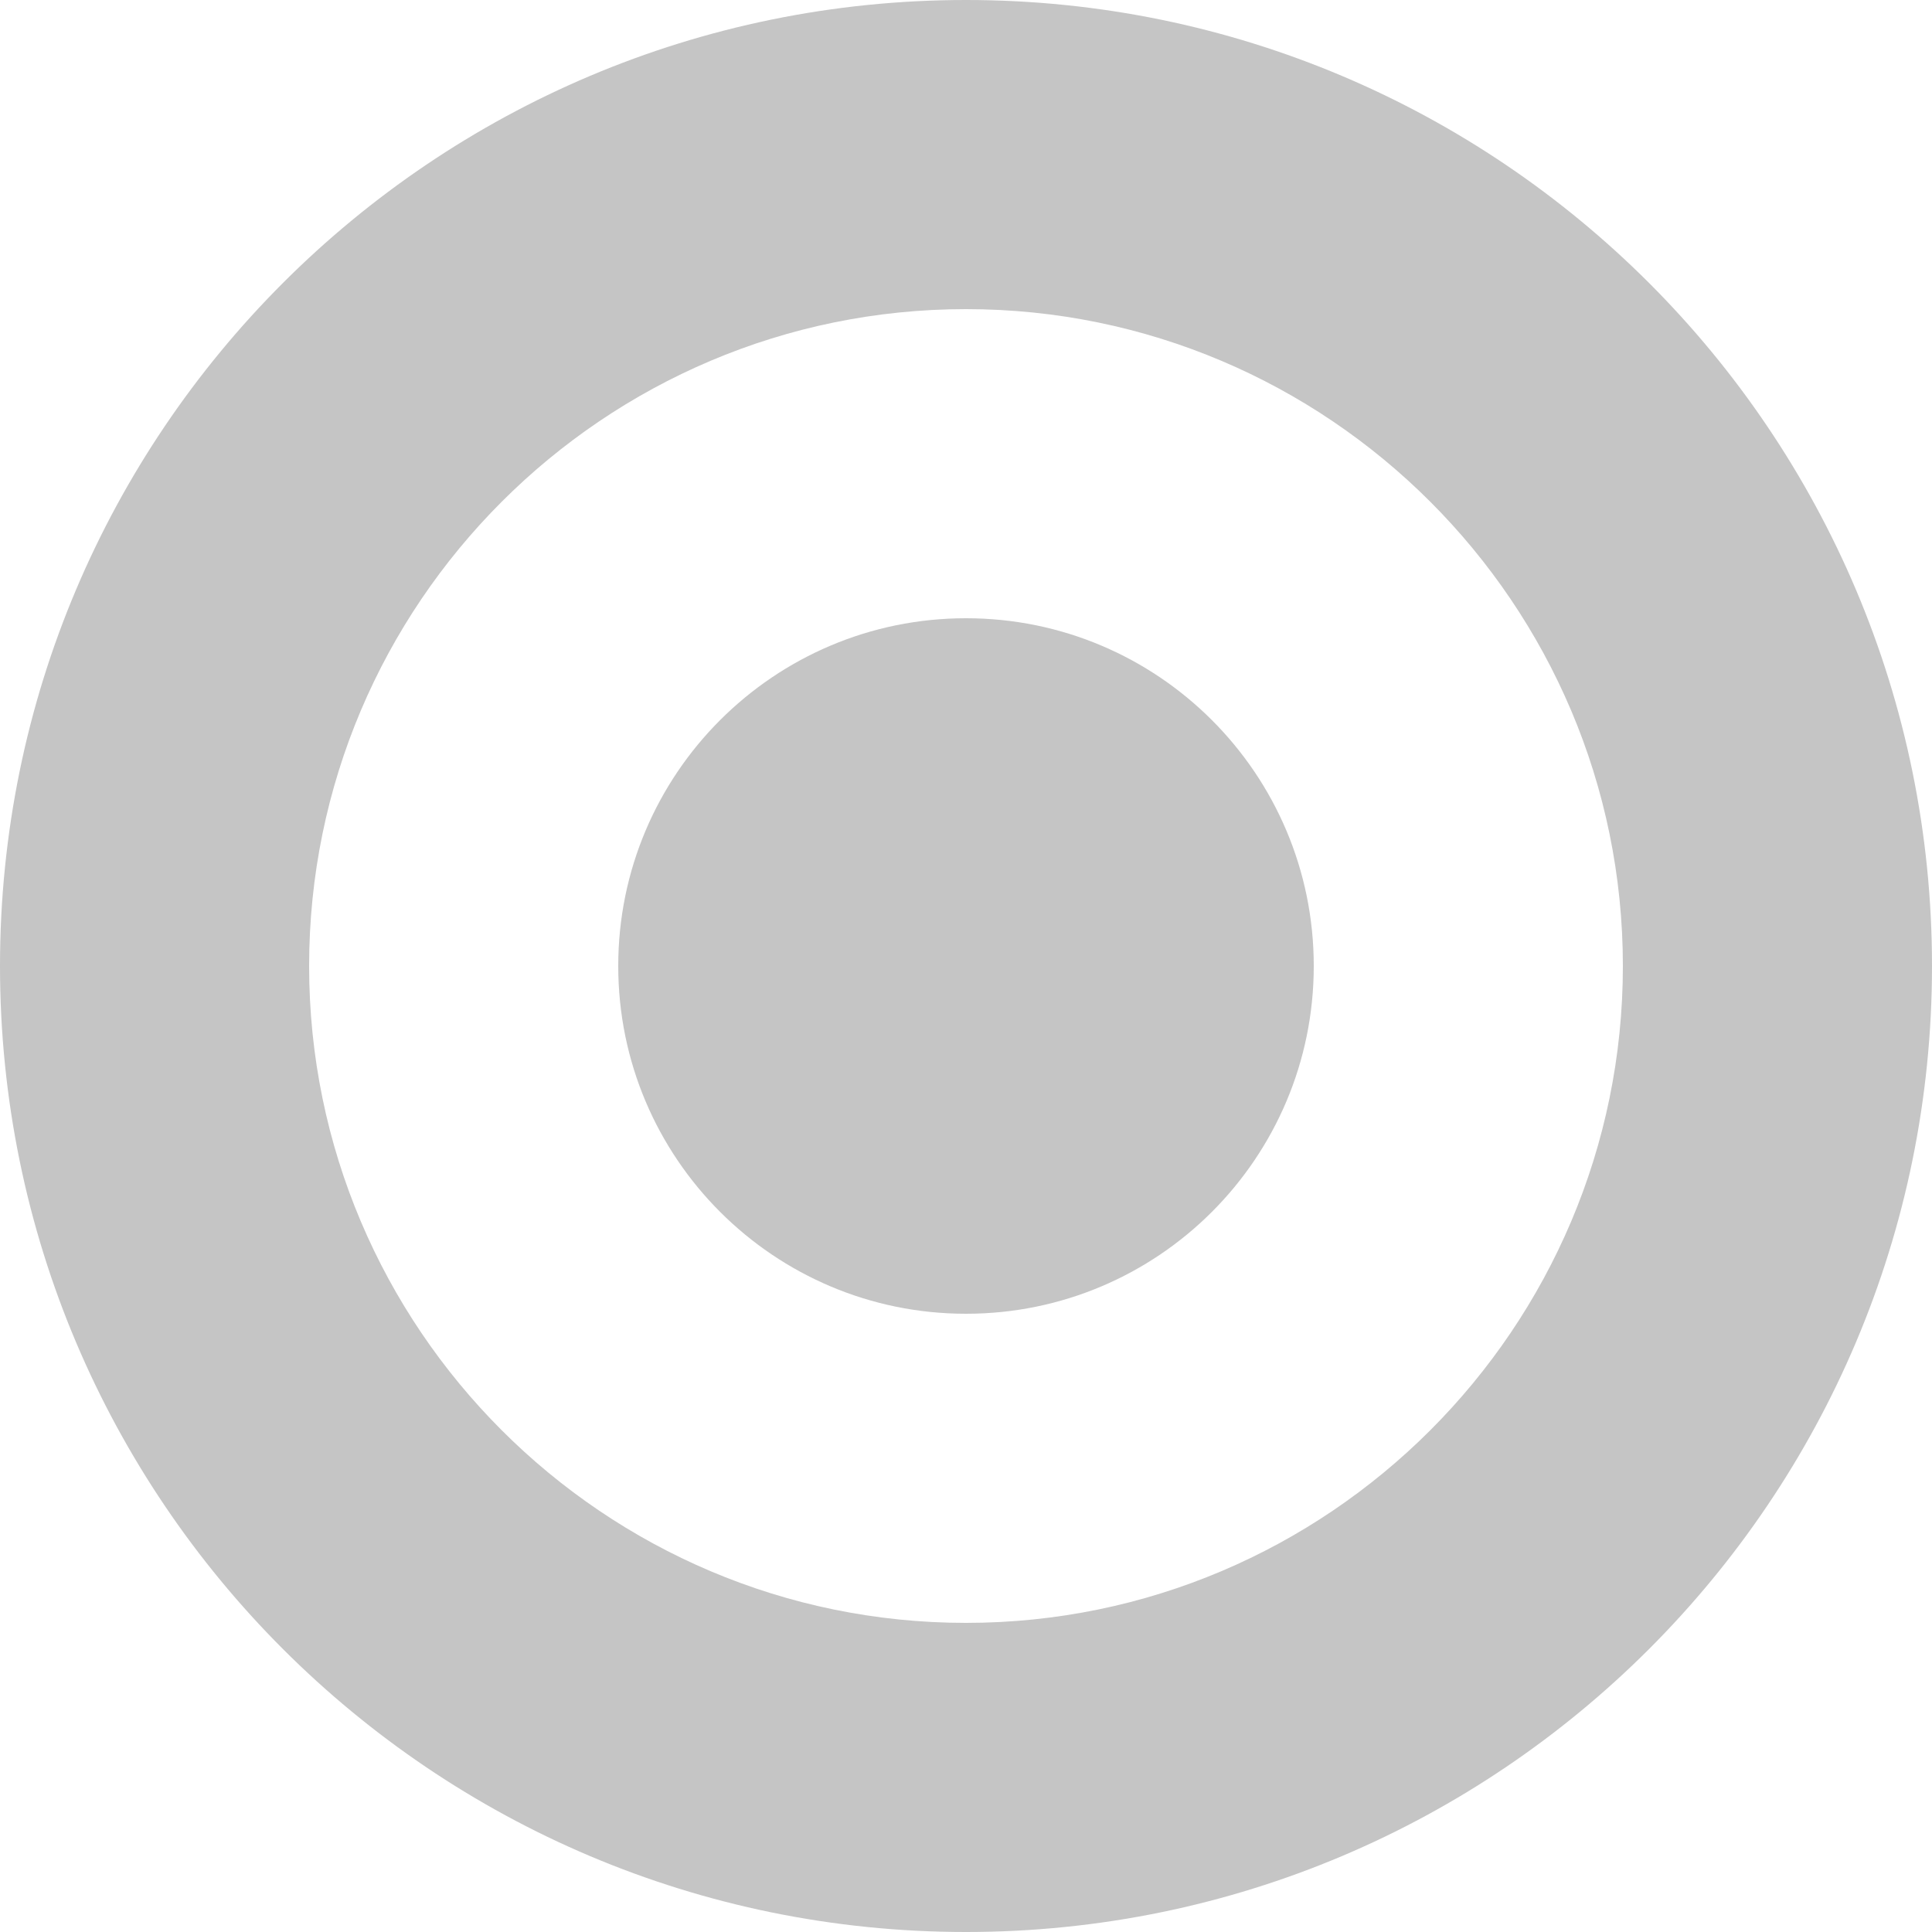
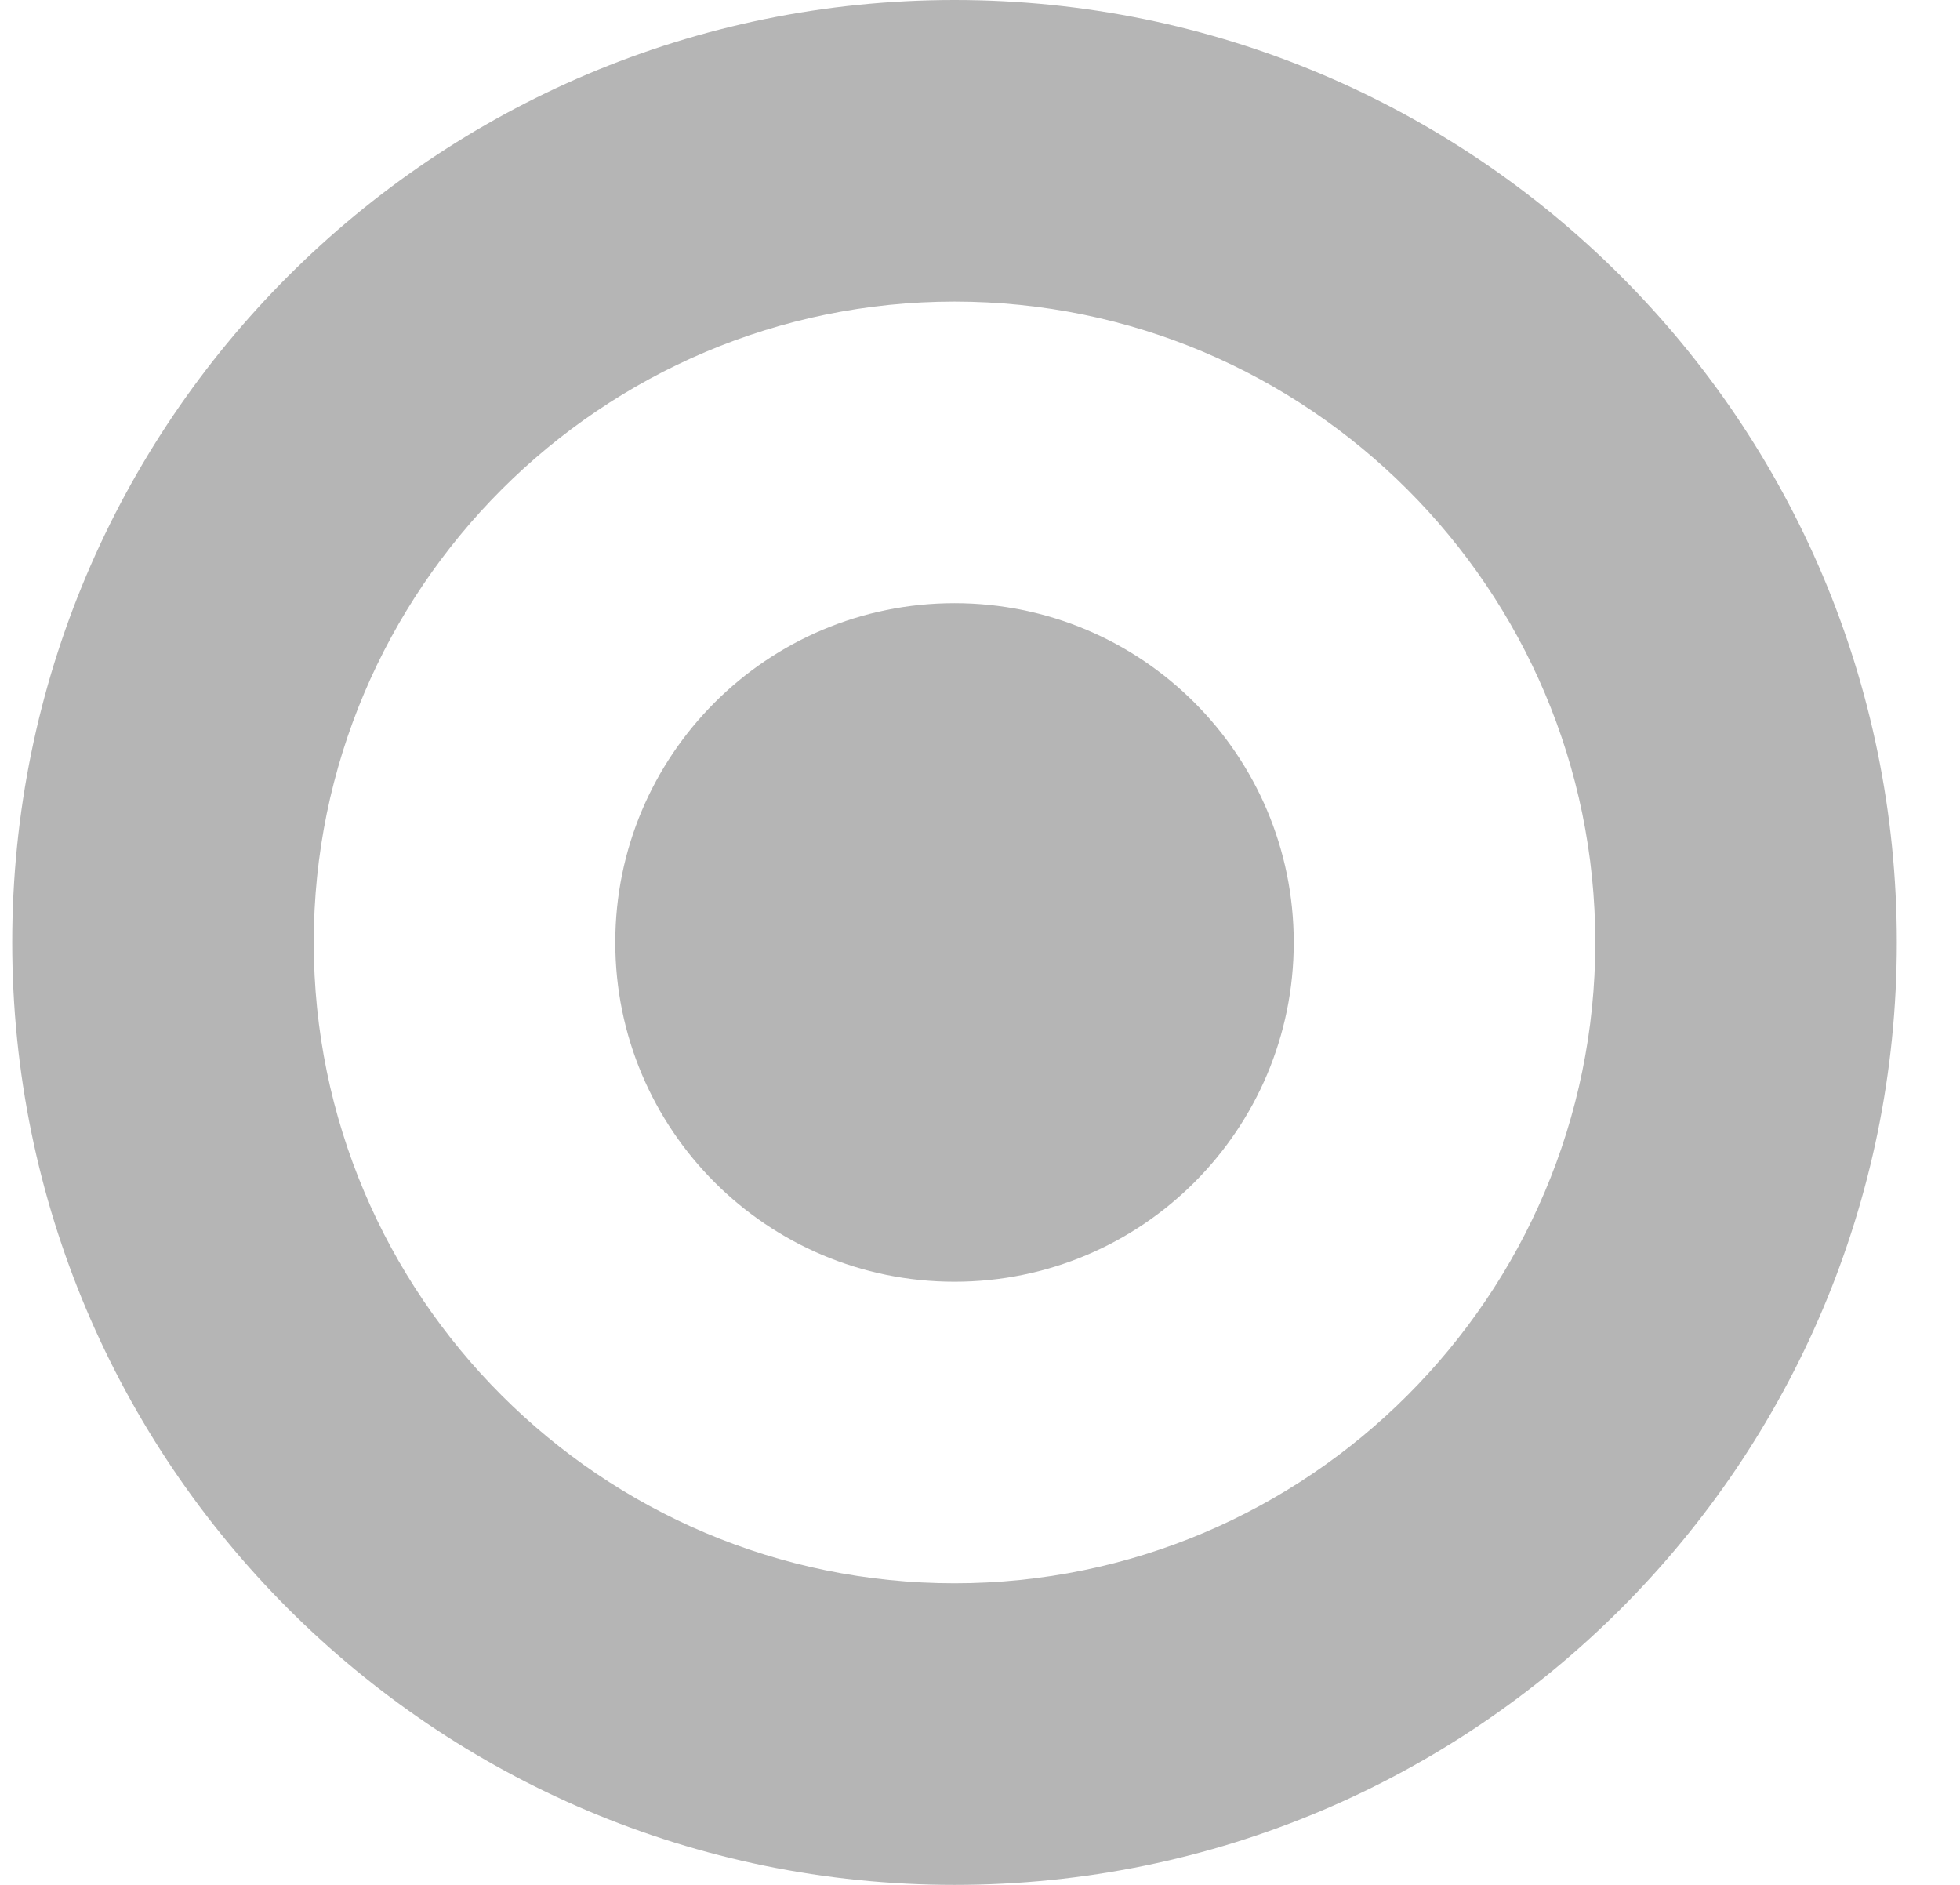
- <svg xmlns="http://www.w3.org/2000/svg" width="25" height="25" viewBox="0 0 25 25" fill="none">
-   <path fill-rule="evenodd" clip-rule="evenodd" d="M0 12.5C0 5.597 5.597 0 12.5 0C19.403 0 25 5.597 25 12.5C25 19.403 19.403 25 12.5 25C5.597 25 0 19.403 0 12.5ZM21 12.5C21 7.813 17.187 4 12.5 4C7.813 4 4 7.813 4 12.5C4 17.187 7.813 21 12.5 21C17.187 21 21 17.187 21 12.5Z" fill="#C5C5C5" />
-   <path d="M12.5 17C14.985 17 17 14.985 17 12.5C17 10.015 14.985 8 12.5 8C10.015 8 8 10.015 8 12.5C8 14.985 10.015 17 12.5 17Z" fill="#C5C5C5" />
+ <svg xmlns="http://www.w3.org/2000/svg" width="26" height="25" viewBox="0 0 26 25" fill="none">
+   <path fill-rule="evenodd" clip-rule="evenodd" d="M0.162 12.5C0.162 5.597 5.759 0 12.662 0C19.565 0 25.162 5.597 25.162 12.5C25.162 19.403 19.565 25 12.662 25C5.759 25 0.162 19.403 0.162 12.5ZM21.162 12.5C21.162 7.813 17.349 4 12.662 4C7.975 4 4.162 7.813 4.162 12.5C4.162 17.187 7.975 21 12.662 21C17.349 21 21.162 17.187 21.162 12.5Z" fill="#B5B5B5" />
+   <path d="M12.662 17C15.148 17 17.162 14.985 17.162 12.5C17.162 10.015 15.148 8 12.662 8C10.177 8 8.162 10.015 8.162 12.5C8.162 14.985 10.177 17 12.662 17Z" fill="#B5B5B5" />
</svg>
